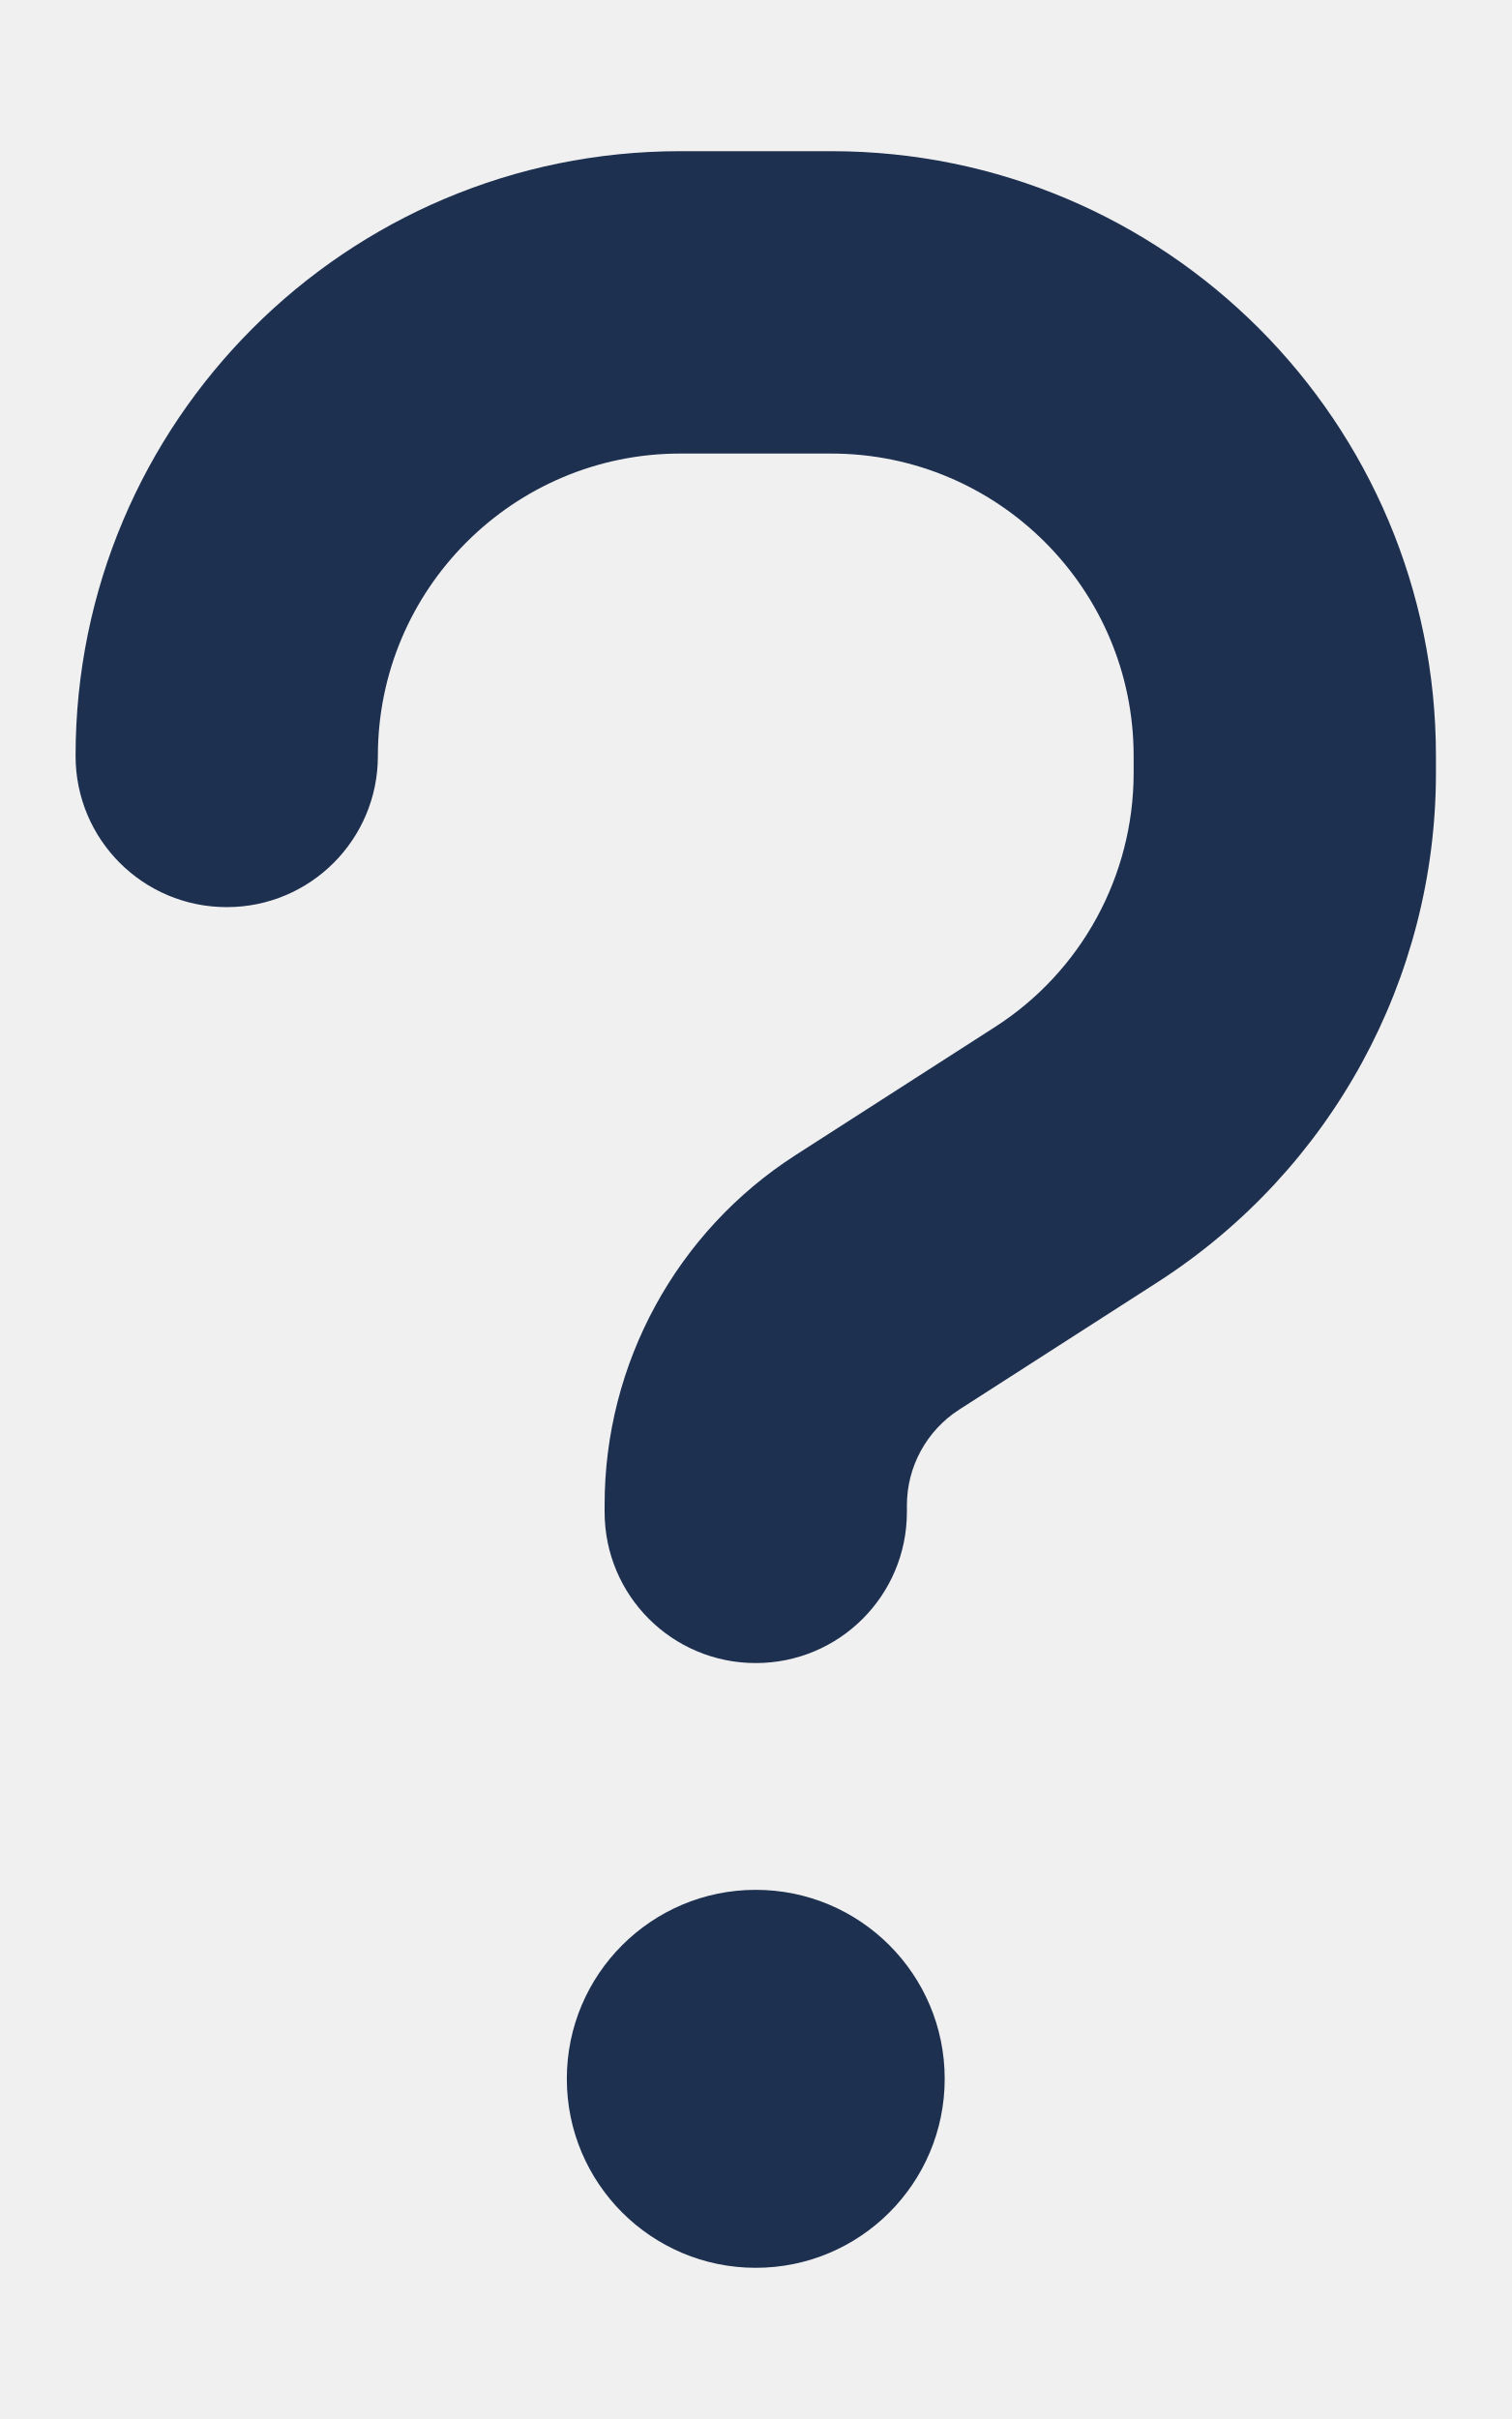
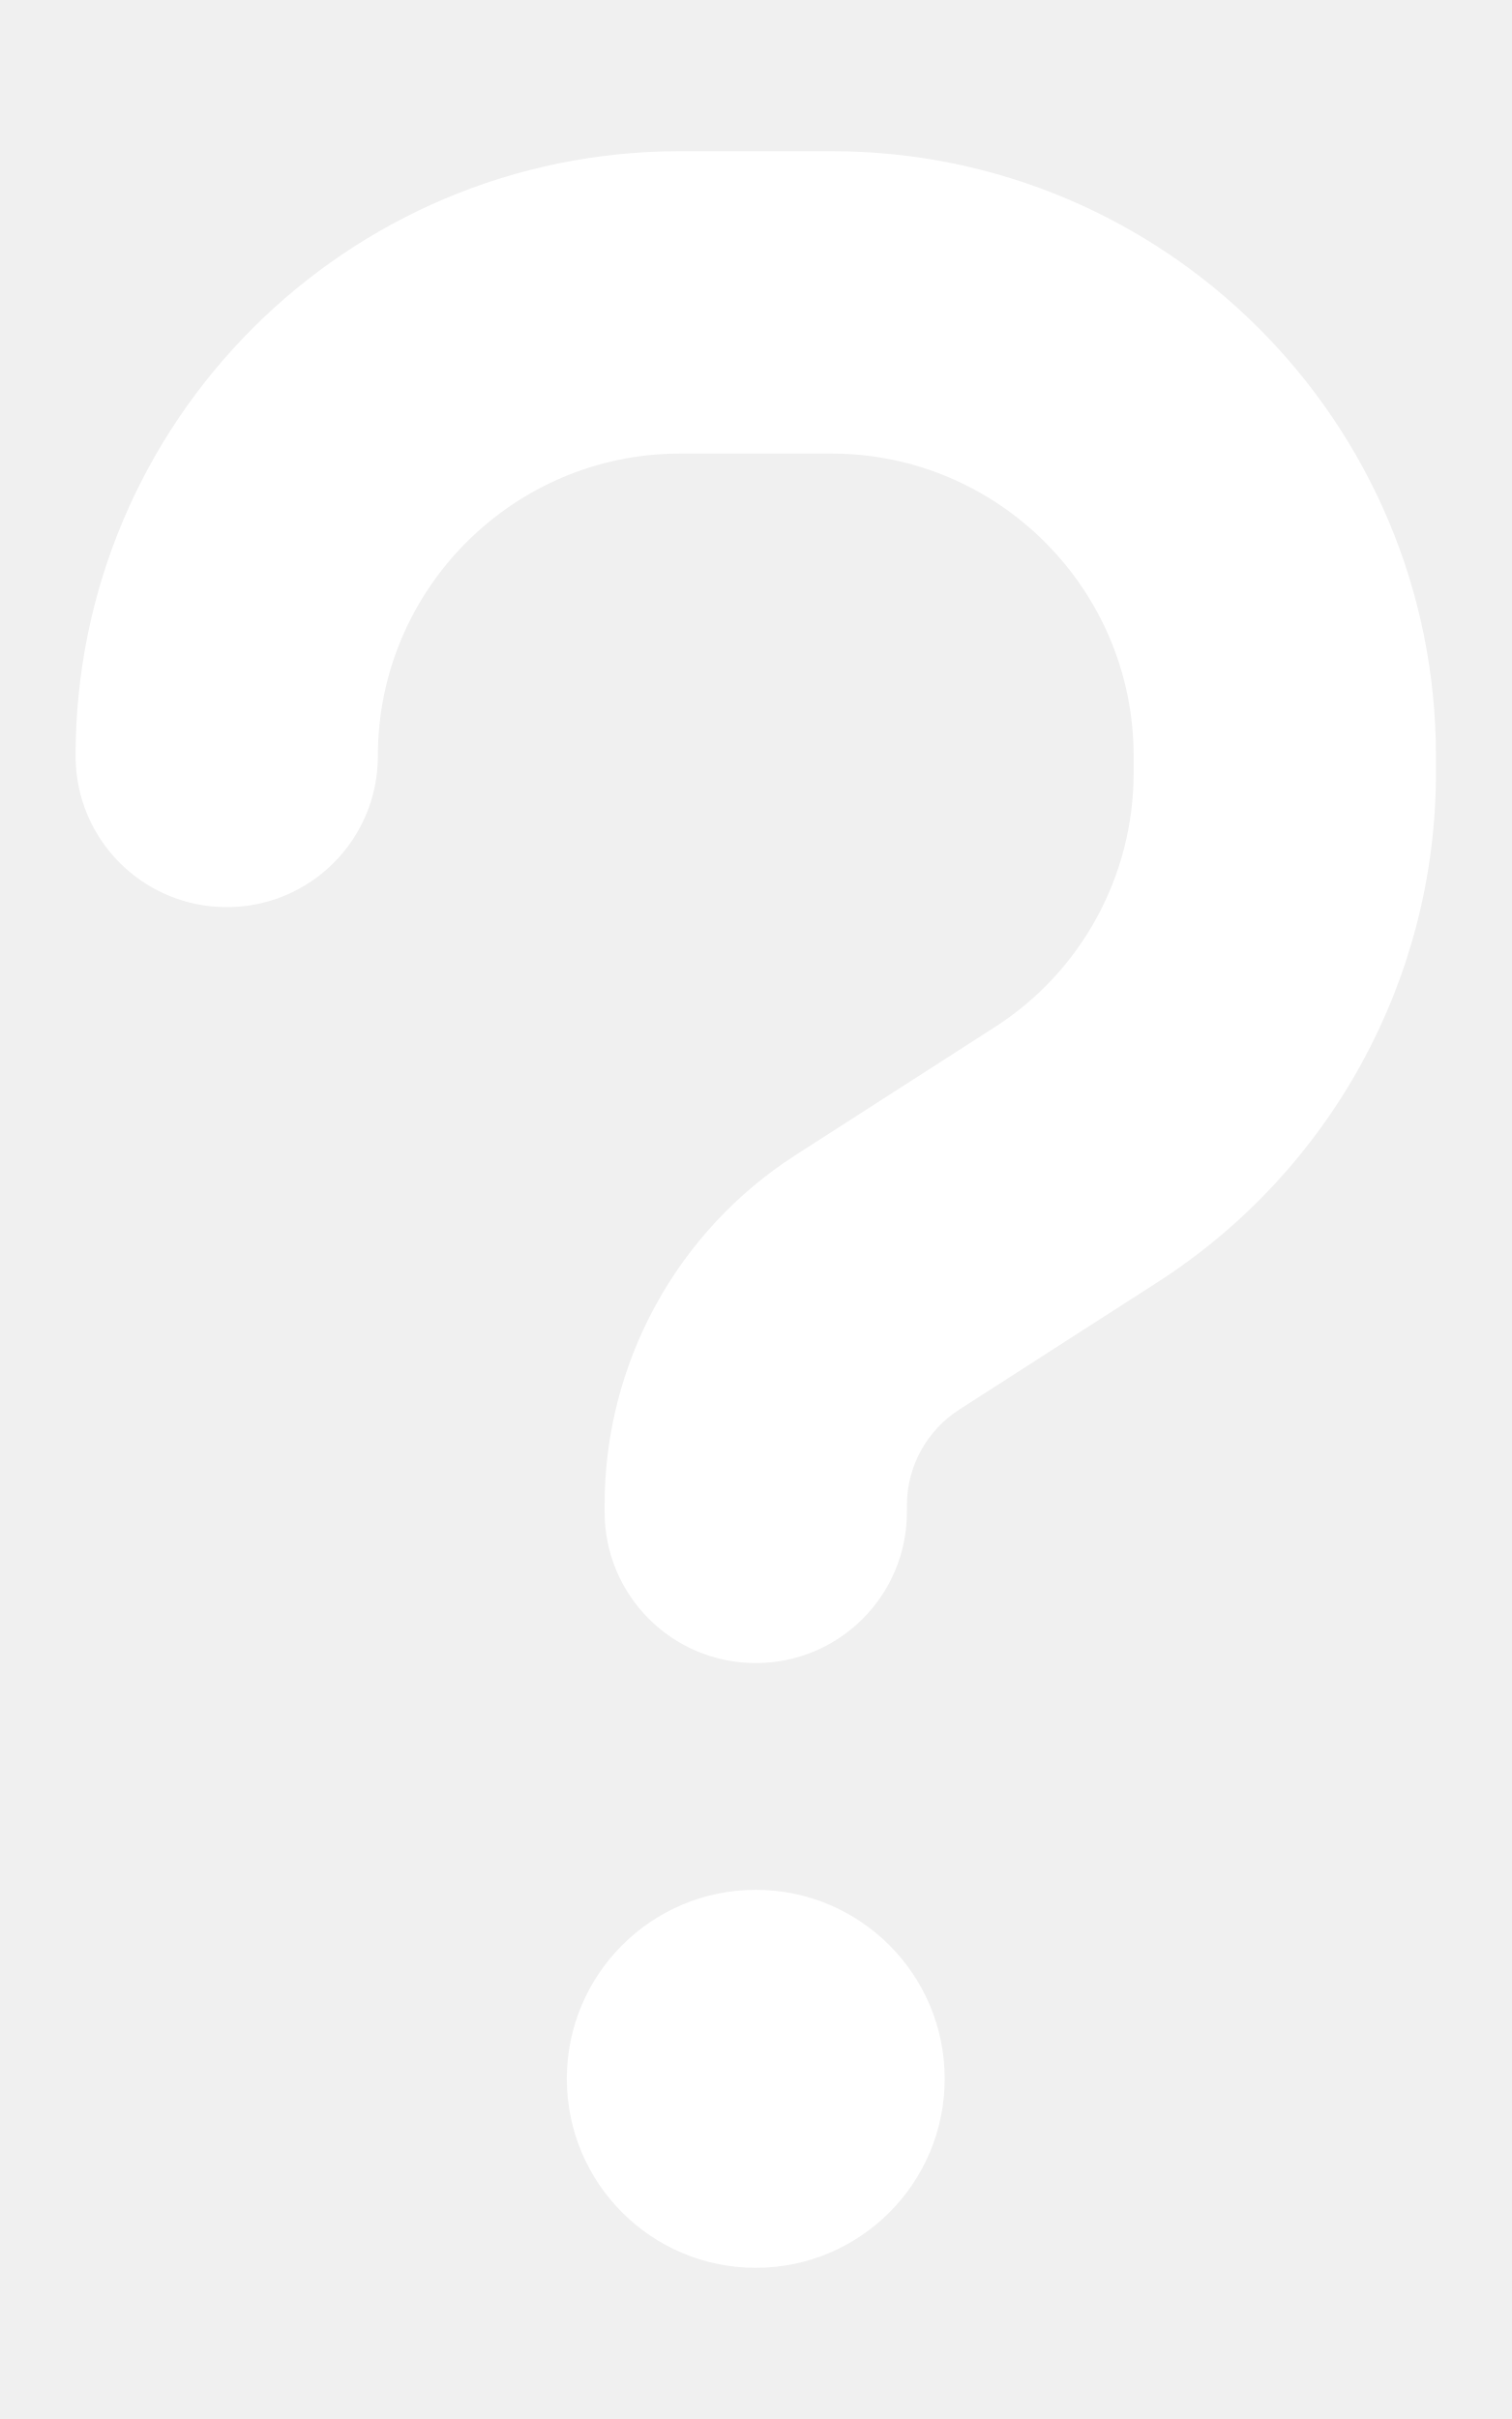
- <svg xmlns="http://www.w3.org/2000/svg" height="16" width="10" viewBox="0 0 320 512">
-   <path opacity="1" fill="#1E3050" d="M80 160c0-35.3 28.7-64 64-64h32c35.3 0 64 28.7 64 64v3.6c0 21.8-11.1 42.1-29.4 53.8l-42.2 27.1c-25.2 16.2-40.4 44.1-40.4 74V320c0 17.7 14.3 32 32 32s32-14.3 32-32v-1.4c0-8.2 4.2-15.8 11-20.2l42.2-27.1c36.6-23.6 58.8-64.1 58.8-107.7V160c0-70.7-57.3-128-128-128H144C73.3 32 16 89.3 16 160c0 17.7 14.3 32 32 32s32-14.3 32-32zm80 320a40 40 0 1 0 0-80 40 40 0 1 0 0 80z" />
+ <svg xmlns="http://www.w3.org/2000/svg" version="1.1" width="10" height="16" viewBox="0,0,160,256">
+   <g fill="#ffffff" fill-rule="nonzero" stroke="none" stroke-width="1" stroke-linecap="butt" stroke-linejoin="miter" stroke-miterlimit="10" stroke-dasharray="" stroke-dashoffset="0" font-family="none" font-weight="none" font-size="none" text-anchor="none" style="mix-blend-mode: normal">
+     <g transform="scale(0.5,0.5)">
+       <path d="M80,160c0,-35.3 28.7,-64 64,-64h32c35.3,0 64,28.7 64,64v3.6c0,21.8 -11.1,42.1 -29.4,53.8l-42.2,27.1c-25.2,16.2 -40.4,44.1 -40.4,74v1.5c0,17.7 14.3,32 32,32c17.7,0 32,-14.3 32,-32v-1.4c0,-8.2 4.2,-15.8 11,-20.2l42.2,-27.1c36.6,-23.6 58.8,-64.1 58.8,-107.7v-3.6c0,-70.7 -57.3,-128 -128,-128h-32c-70.7,0 -128,57.3 -128,128c0,17.7 14.3,32 32,32c17.7,0 32,-14.3 32,-32zM160,480c22.091,0 40,-17.909 40,-40c0,-22.091 -17.909,-40 -40,-40c-22.091,0 -40,17.909 -40,40c0,22.091 17.909,40 40,40z" />
+     </g>
+   </g>
</svg>
